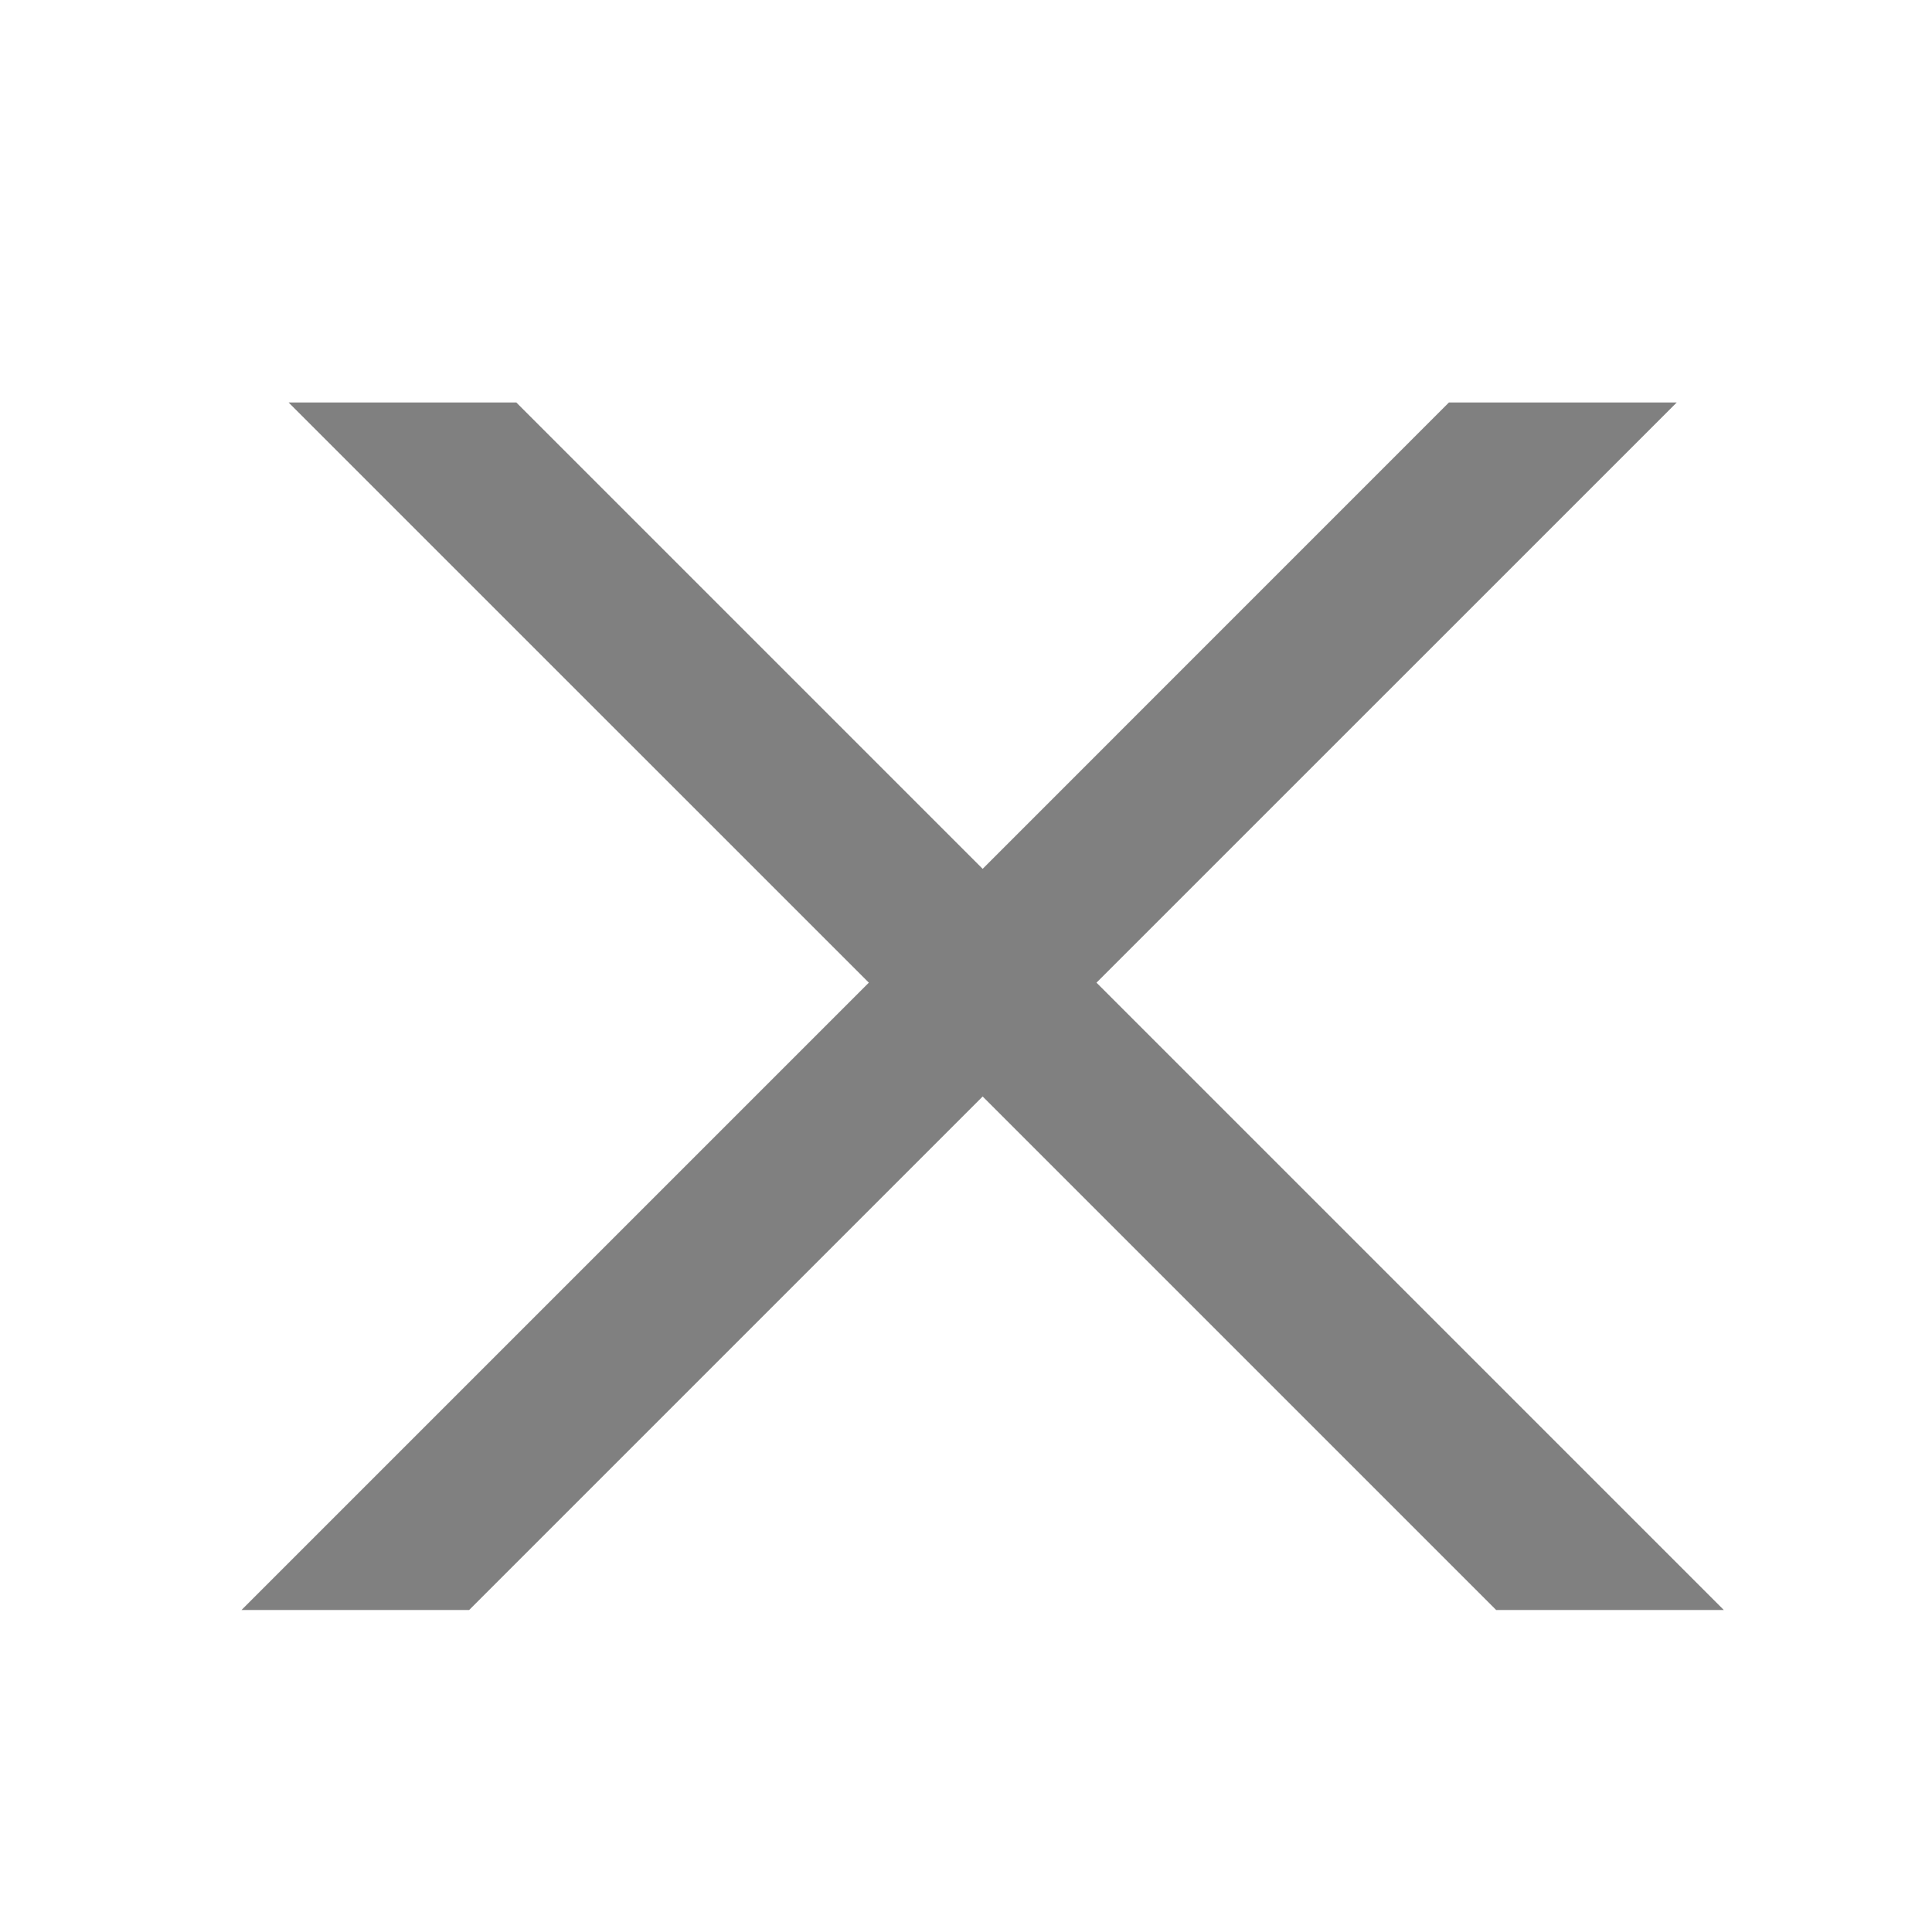
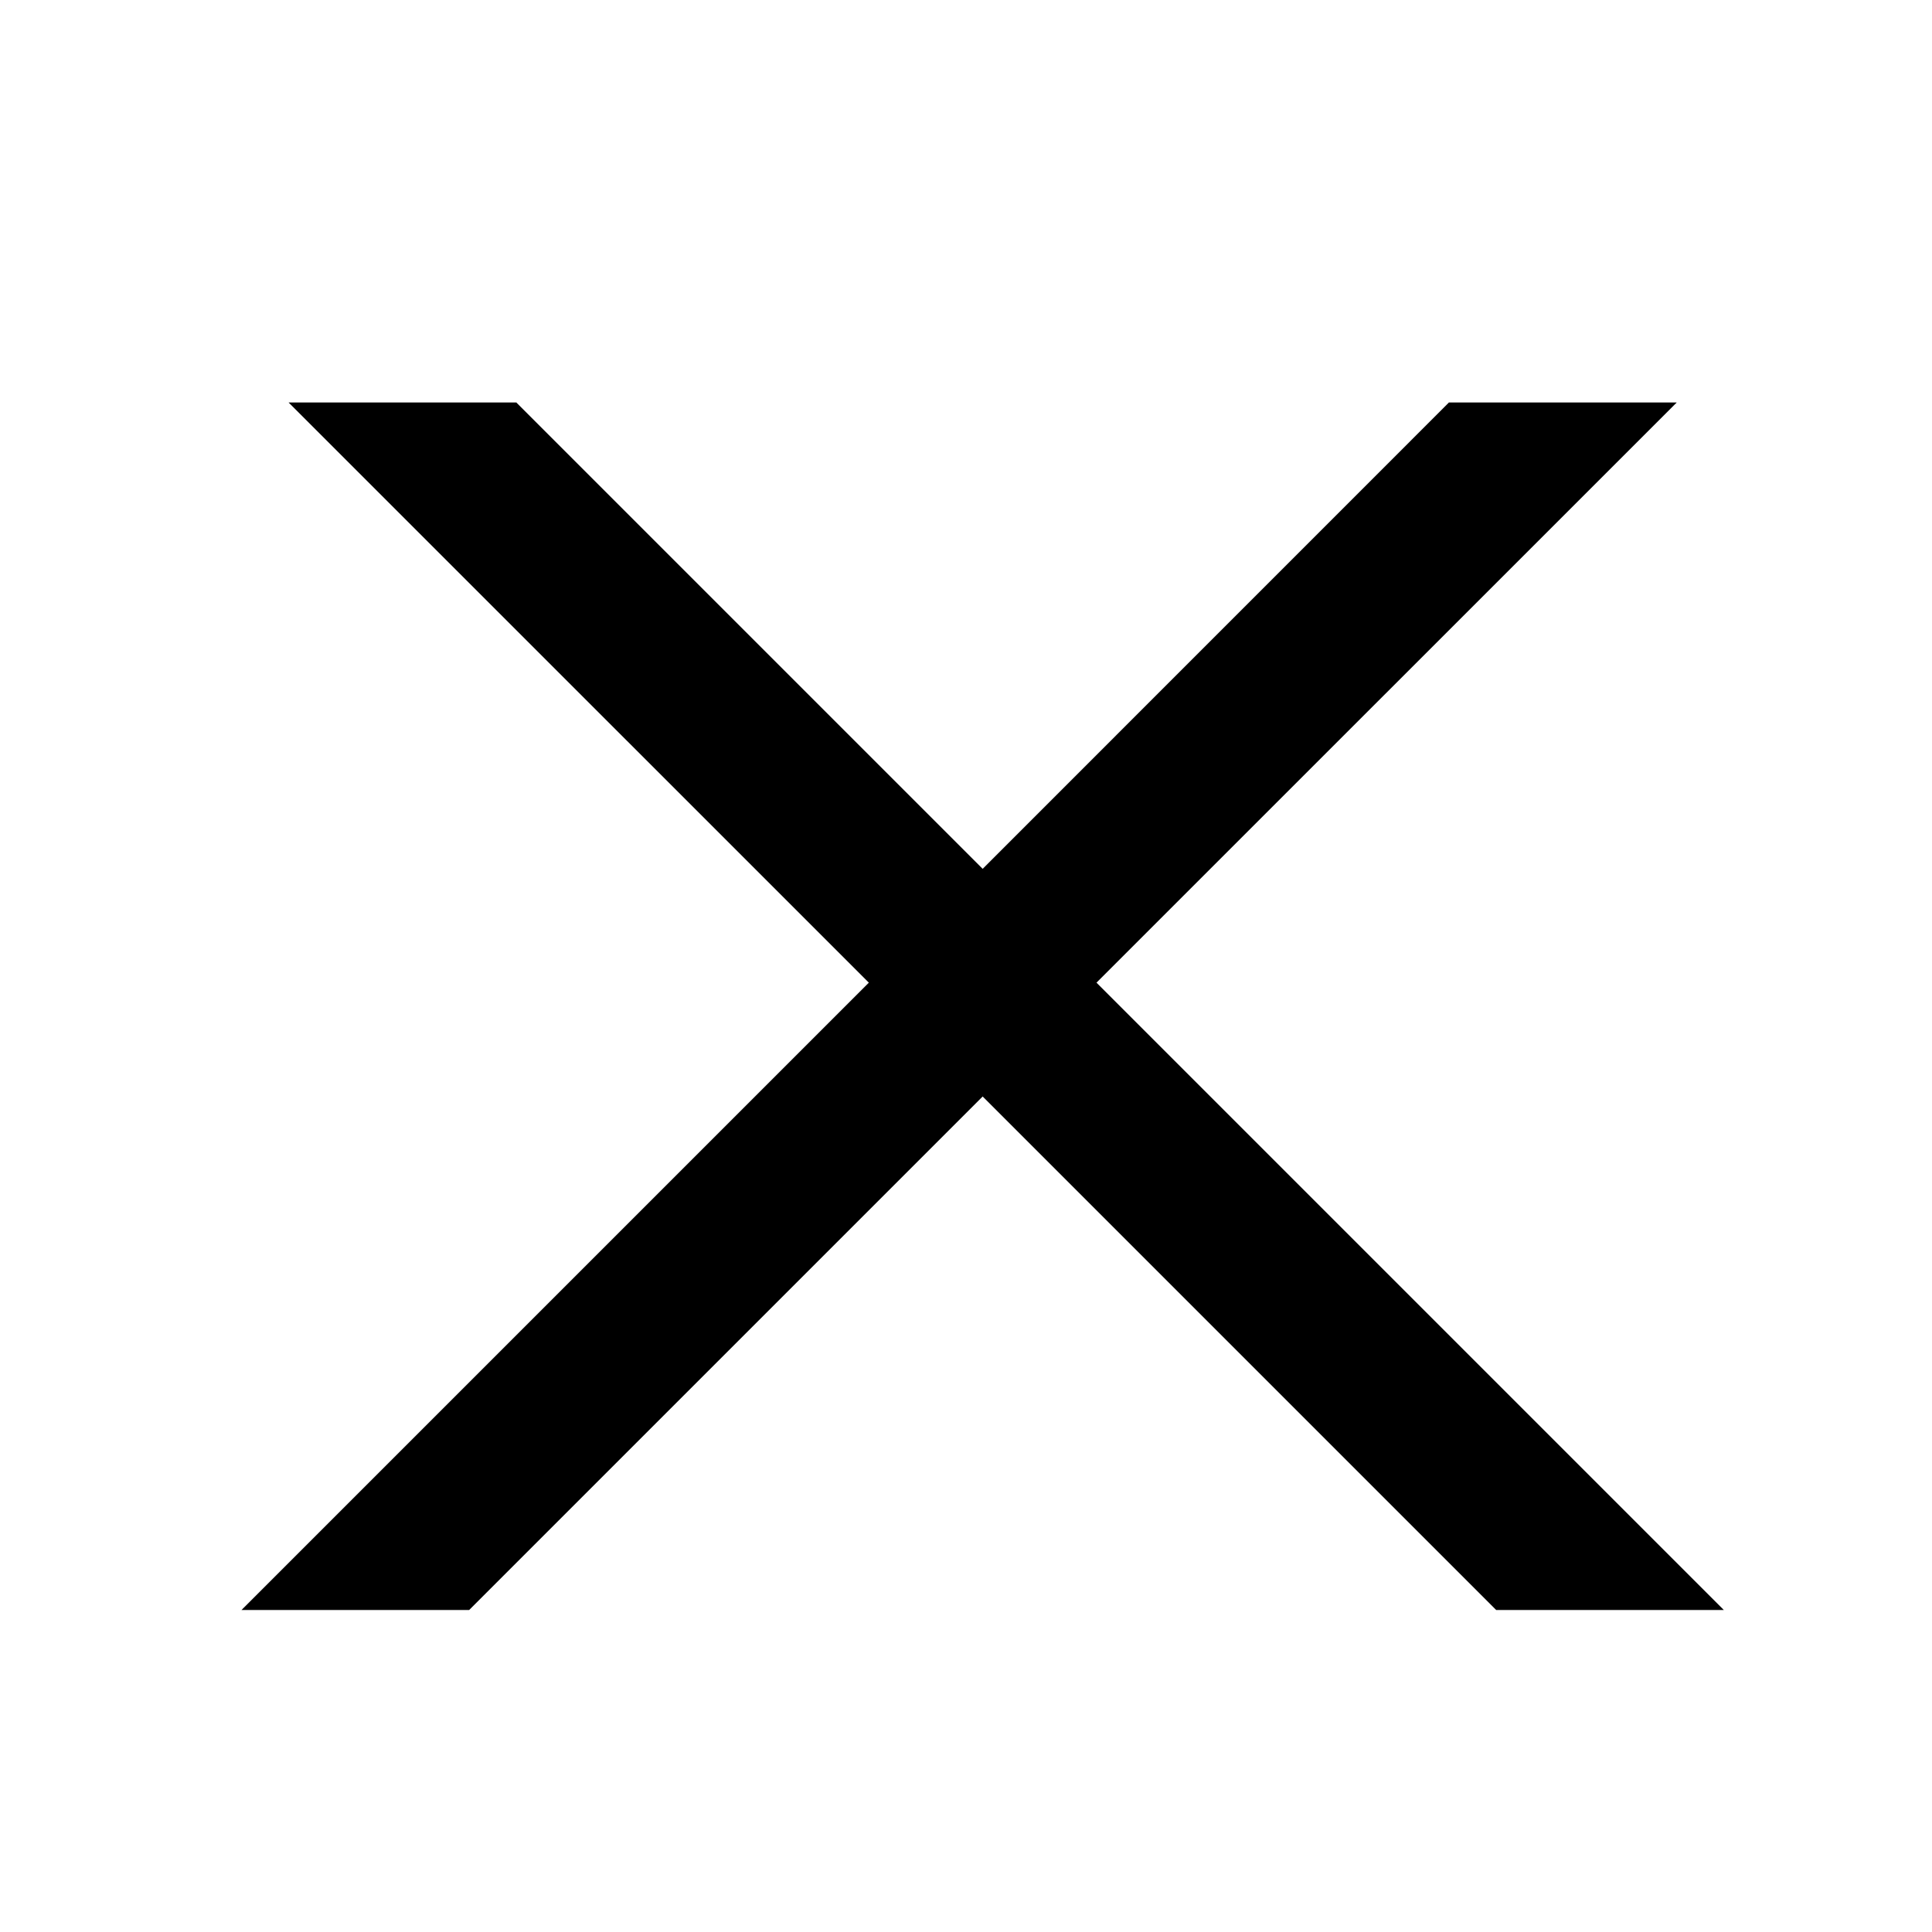
<svg xmlns="http://www.w3.org/2000/svg" viewBox="0 0 24 24" width="24" height="24">
  <g fill="none" fill-rule="evenodd">
    <path d="M0 0h24v24H0z" />
-     <path d="M6.414 5l5.793 5.793L17.999 5h2.83l-7.208 7.207L21.414 20h-2.828l-6.379-6.379L5.828 20H3l7.793-7.793L3.585 5h2.829z" fill="gray" fill-rule="nonzero" />
+     <path d="M6.414 5l5.793 5.793L17.999 5h2.83l-7.208 7.207L21.414 20h-2.828l-6.379-6.379L5.828 20H3l7.793-7.793L3.585 5h2.829z" fill="black" fill-rule="nonzero" />
  </g>
</svg>
